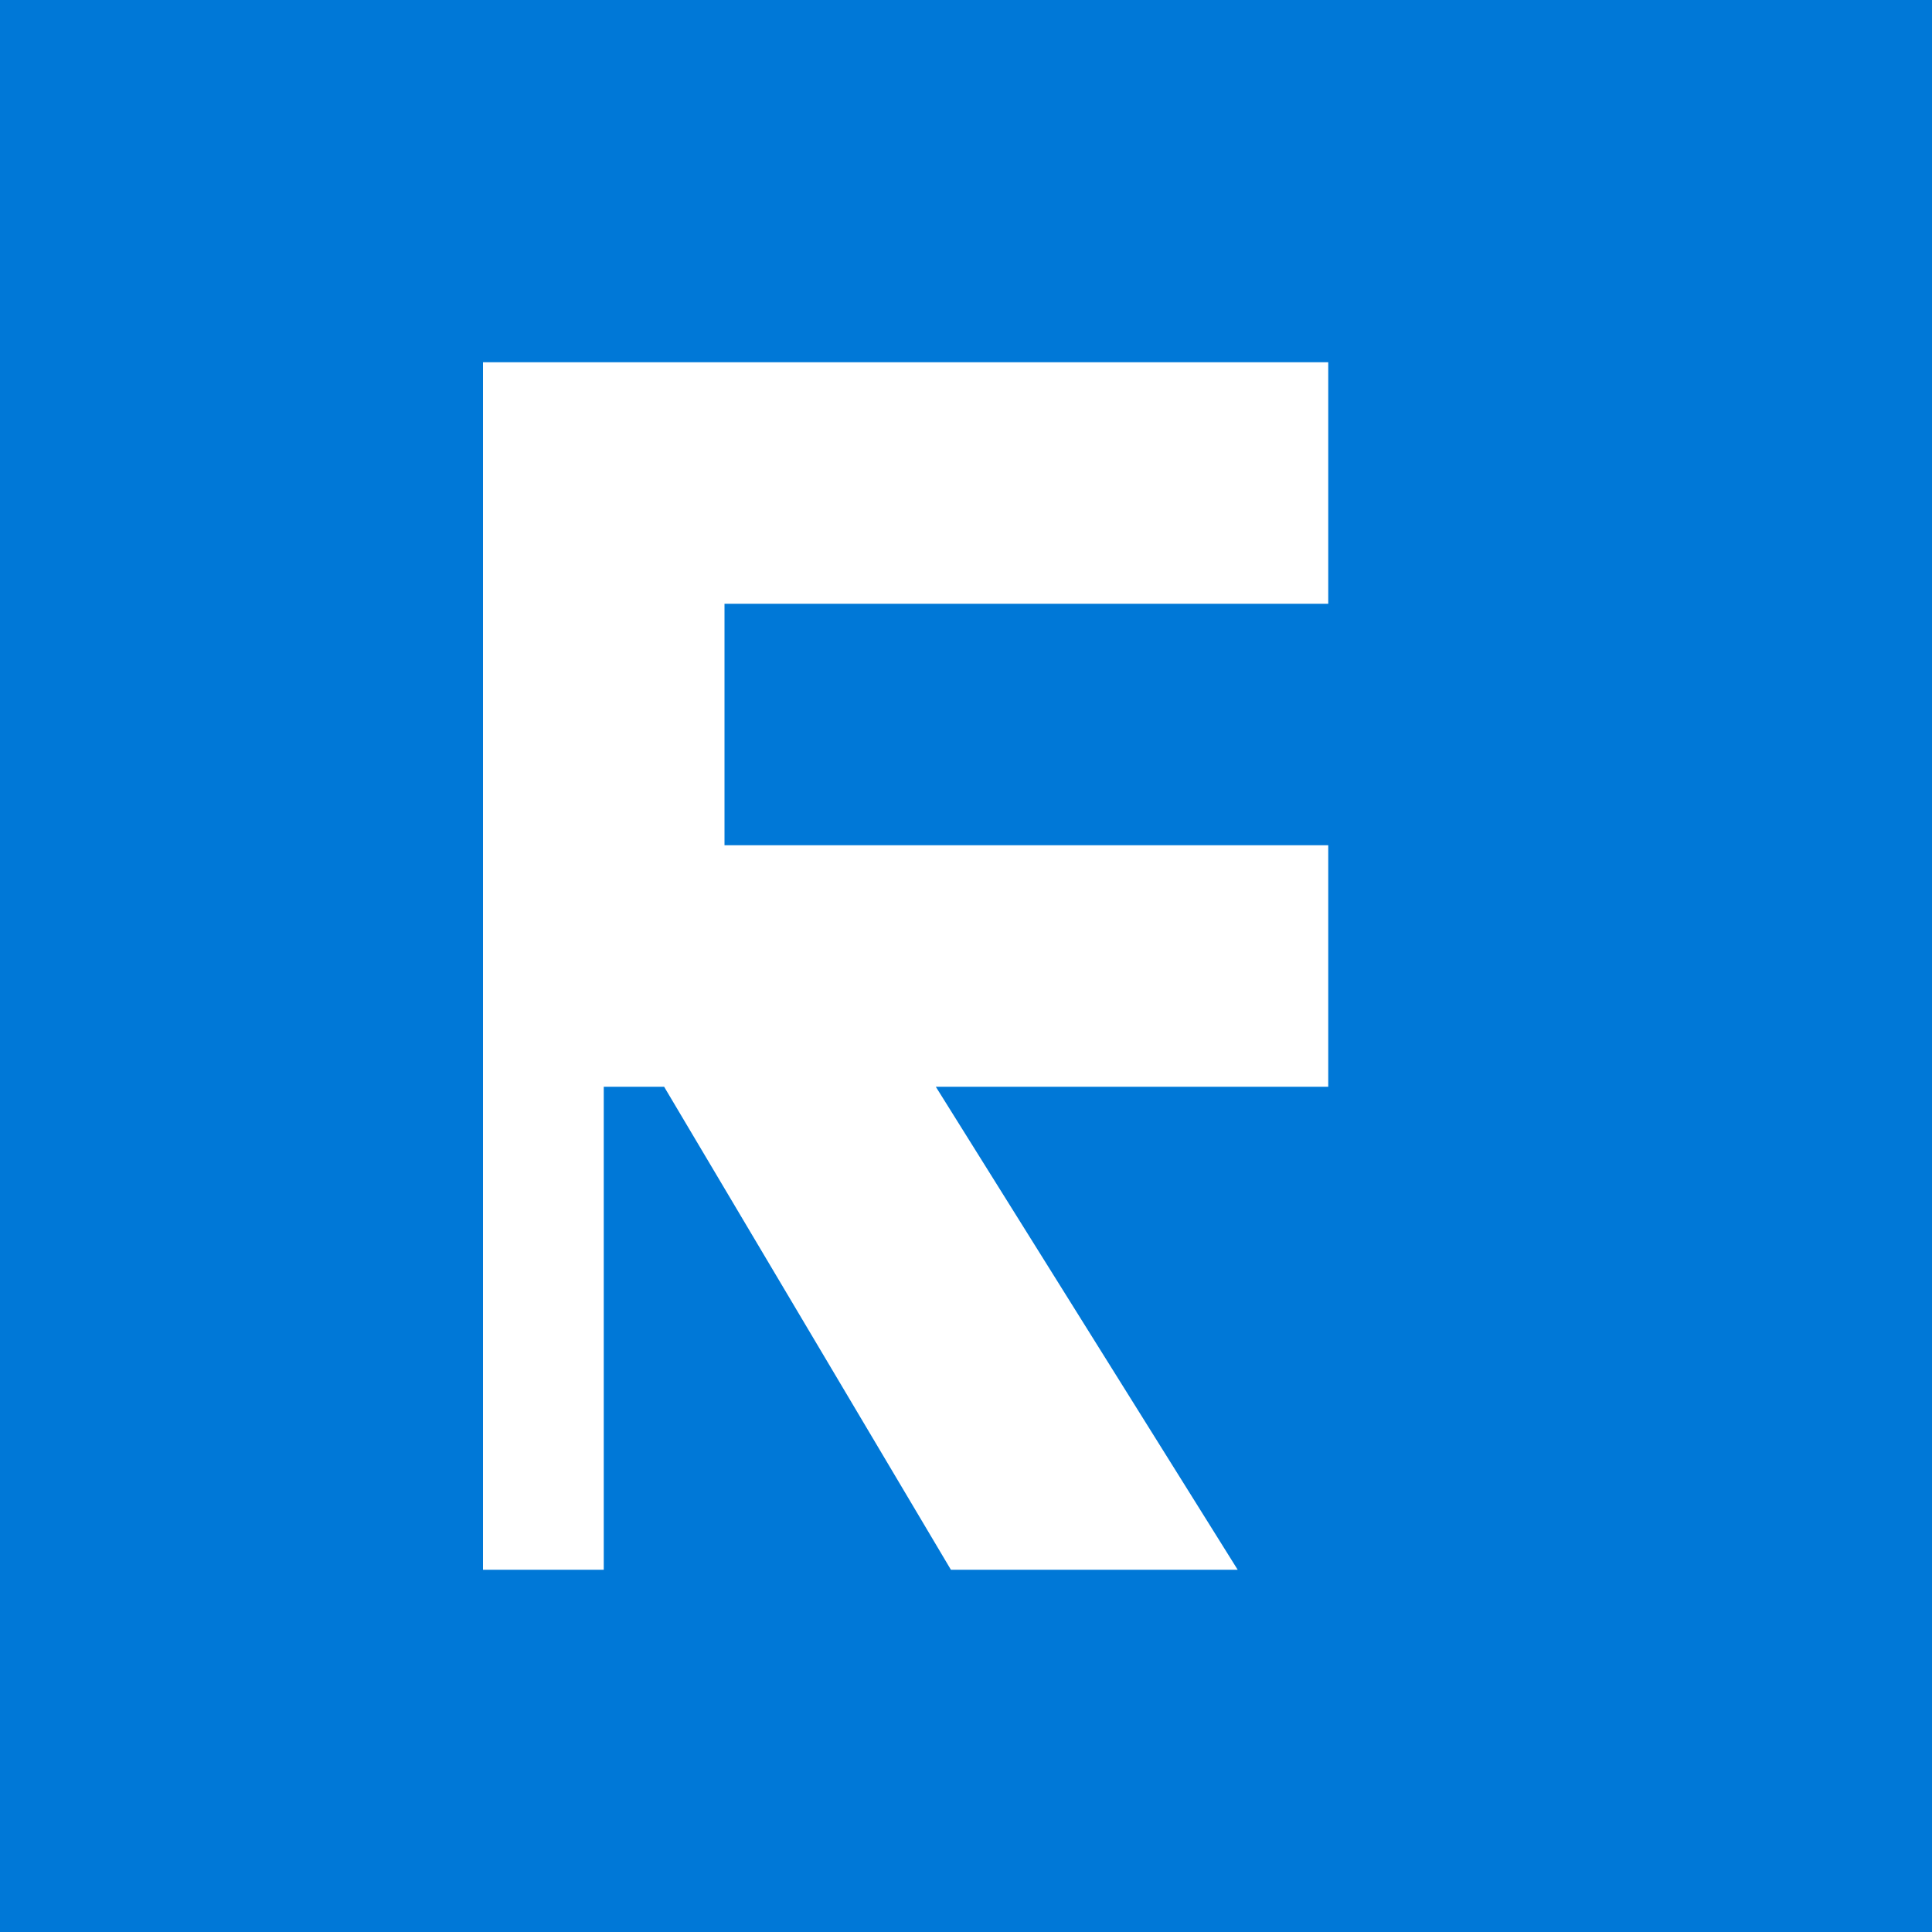
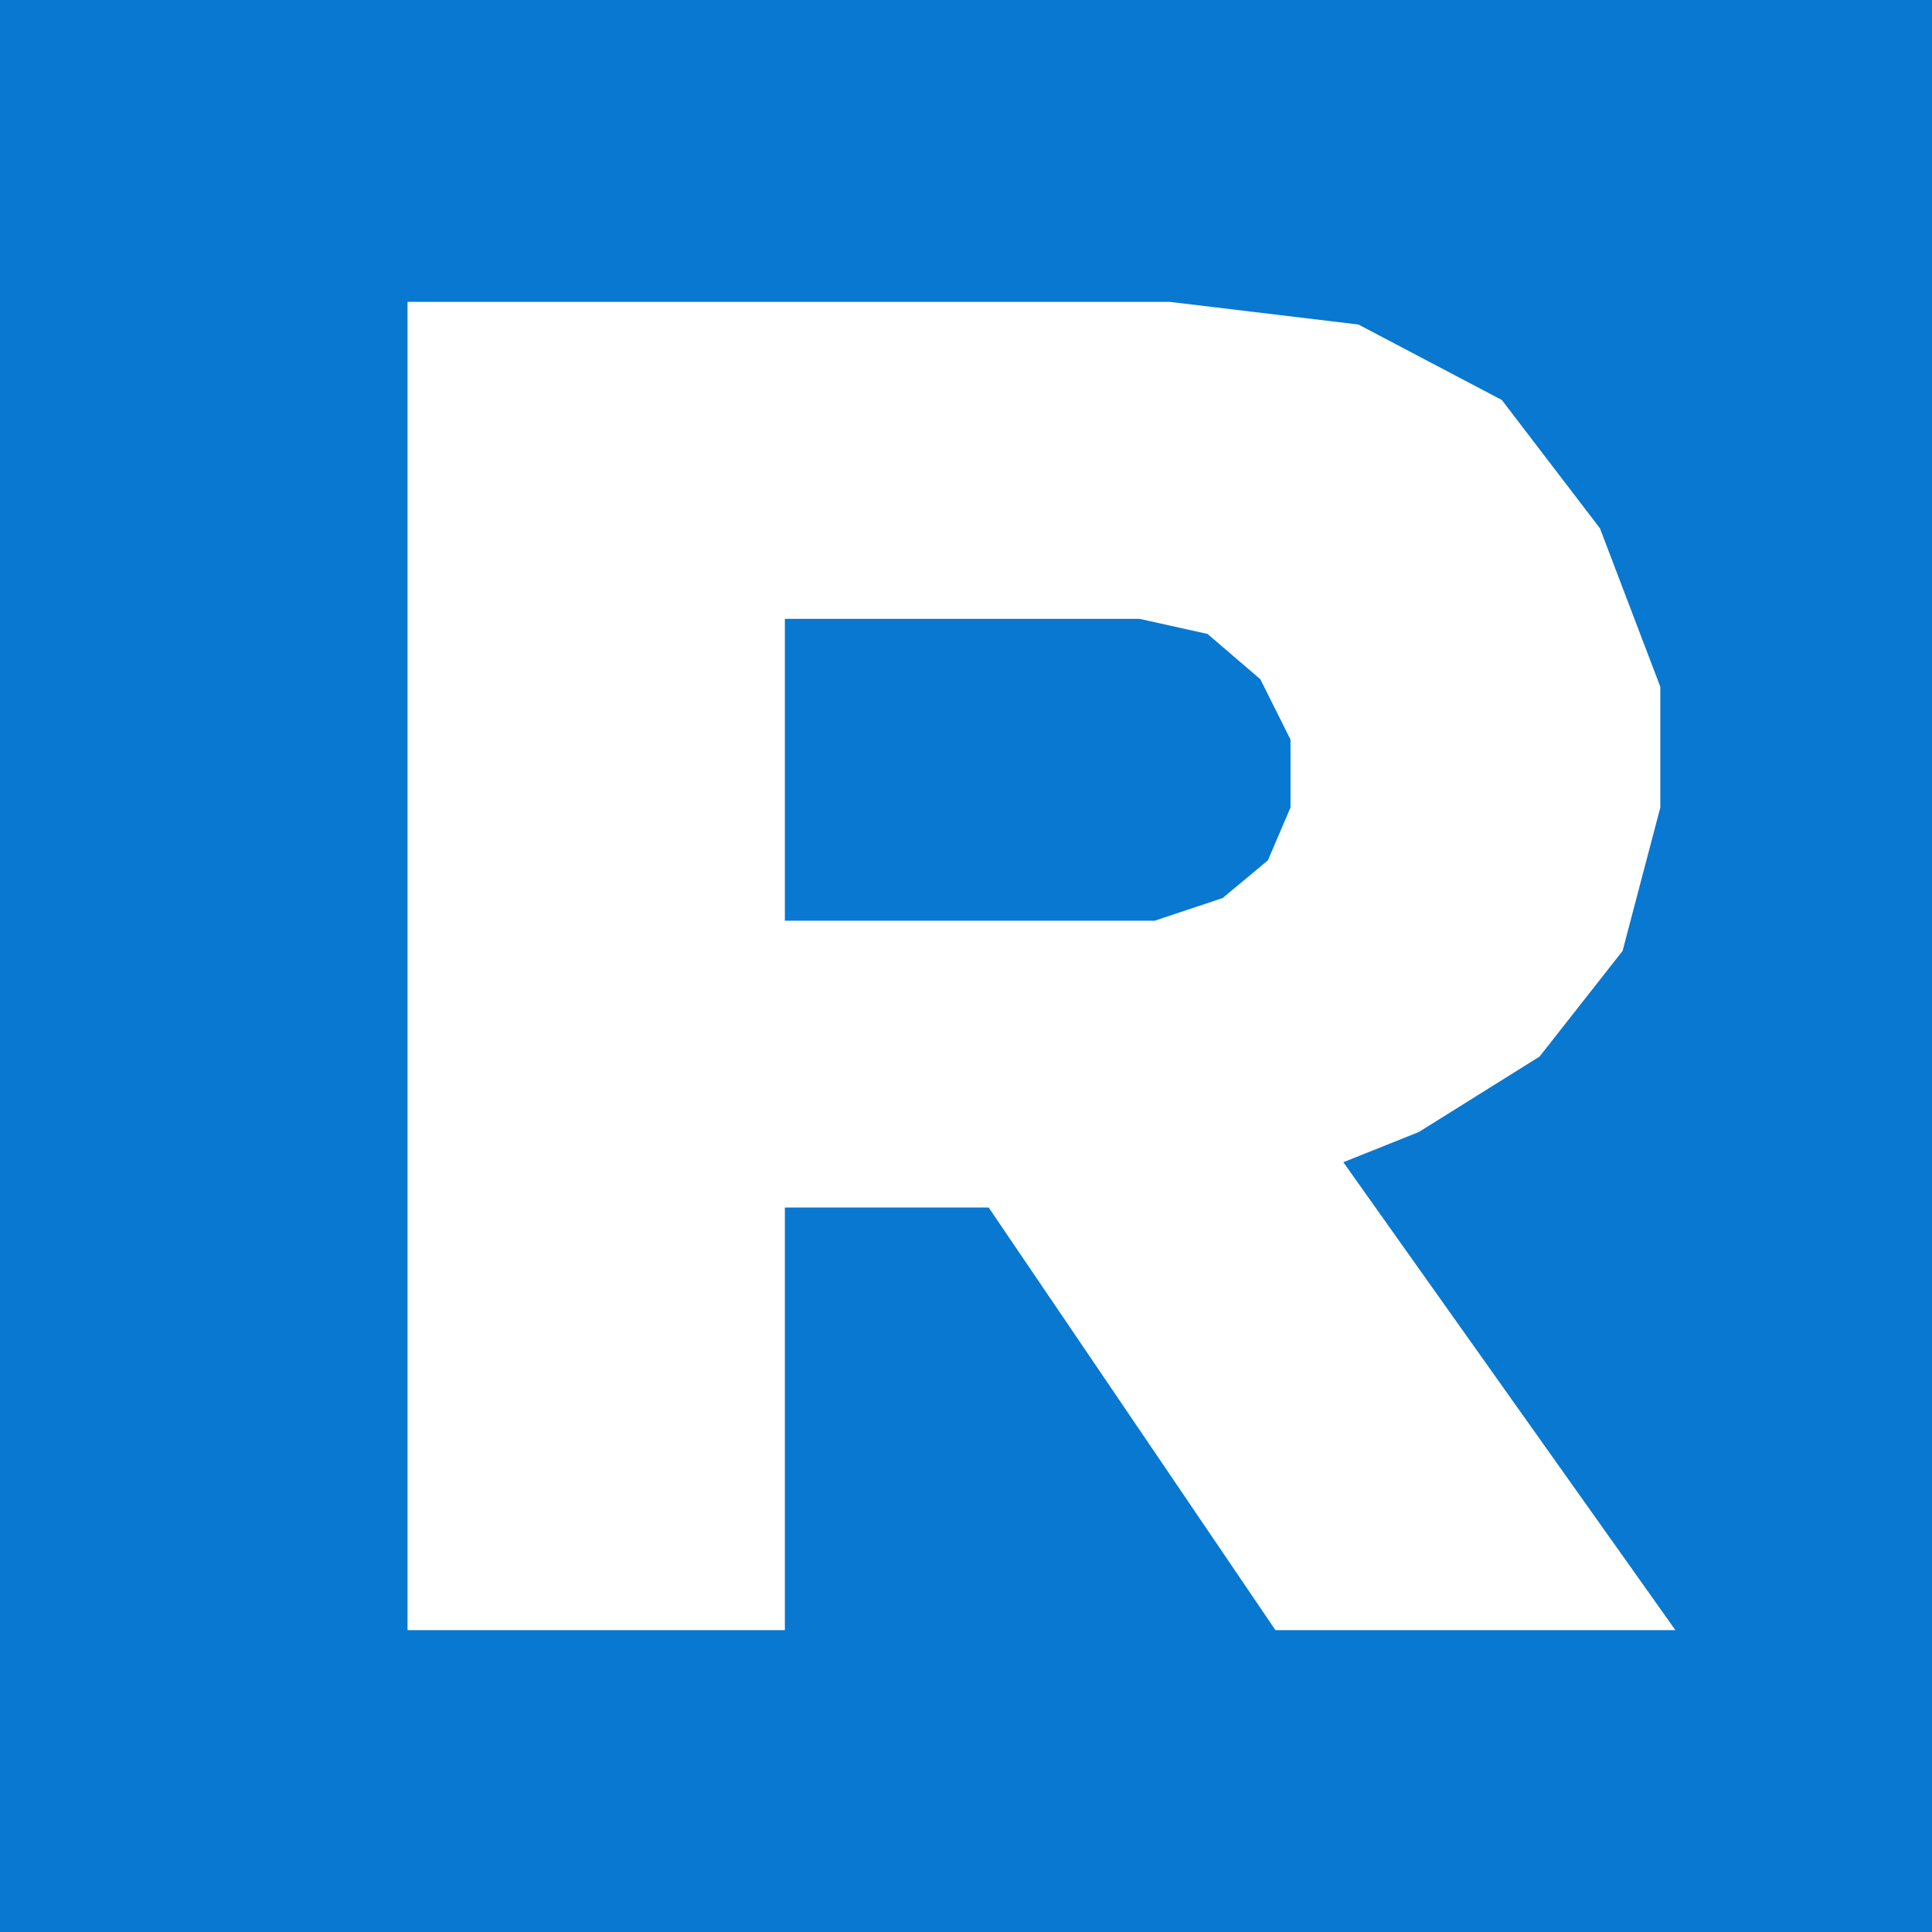
<svg xmlns="http://www.w3.org/2000/svg" viewBox="0 0 256 256">
-   <rect width="256" height="256" fill="#0078D7" />
-   <path fill="white" d="M64 48h112v32H96v32h80v32h-52l40 64h-38l-38-64h-8v64H64z" />
+   <rect width="256" height="256" fill="#0878D1" />
+   <path fill="#fff" fill-rule="evenodd" d="M54 40 155 40 180 43 199 53 212 70 220 91 220 107 215 126 204 140 188 150 178 154 222 216 169 216 131 160 104 160 104 216 54 216z M104 82 151 82 160 84 167 90 171 98 171 107 168 114 162 119 153 122 104 122z" />
</svg>
